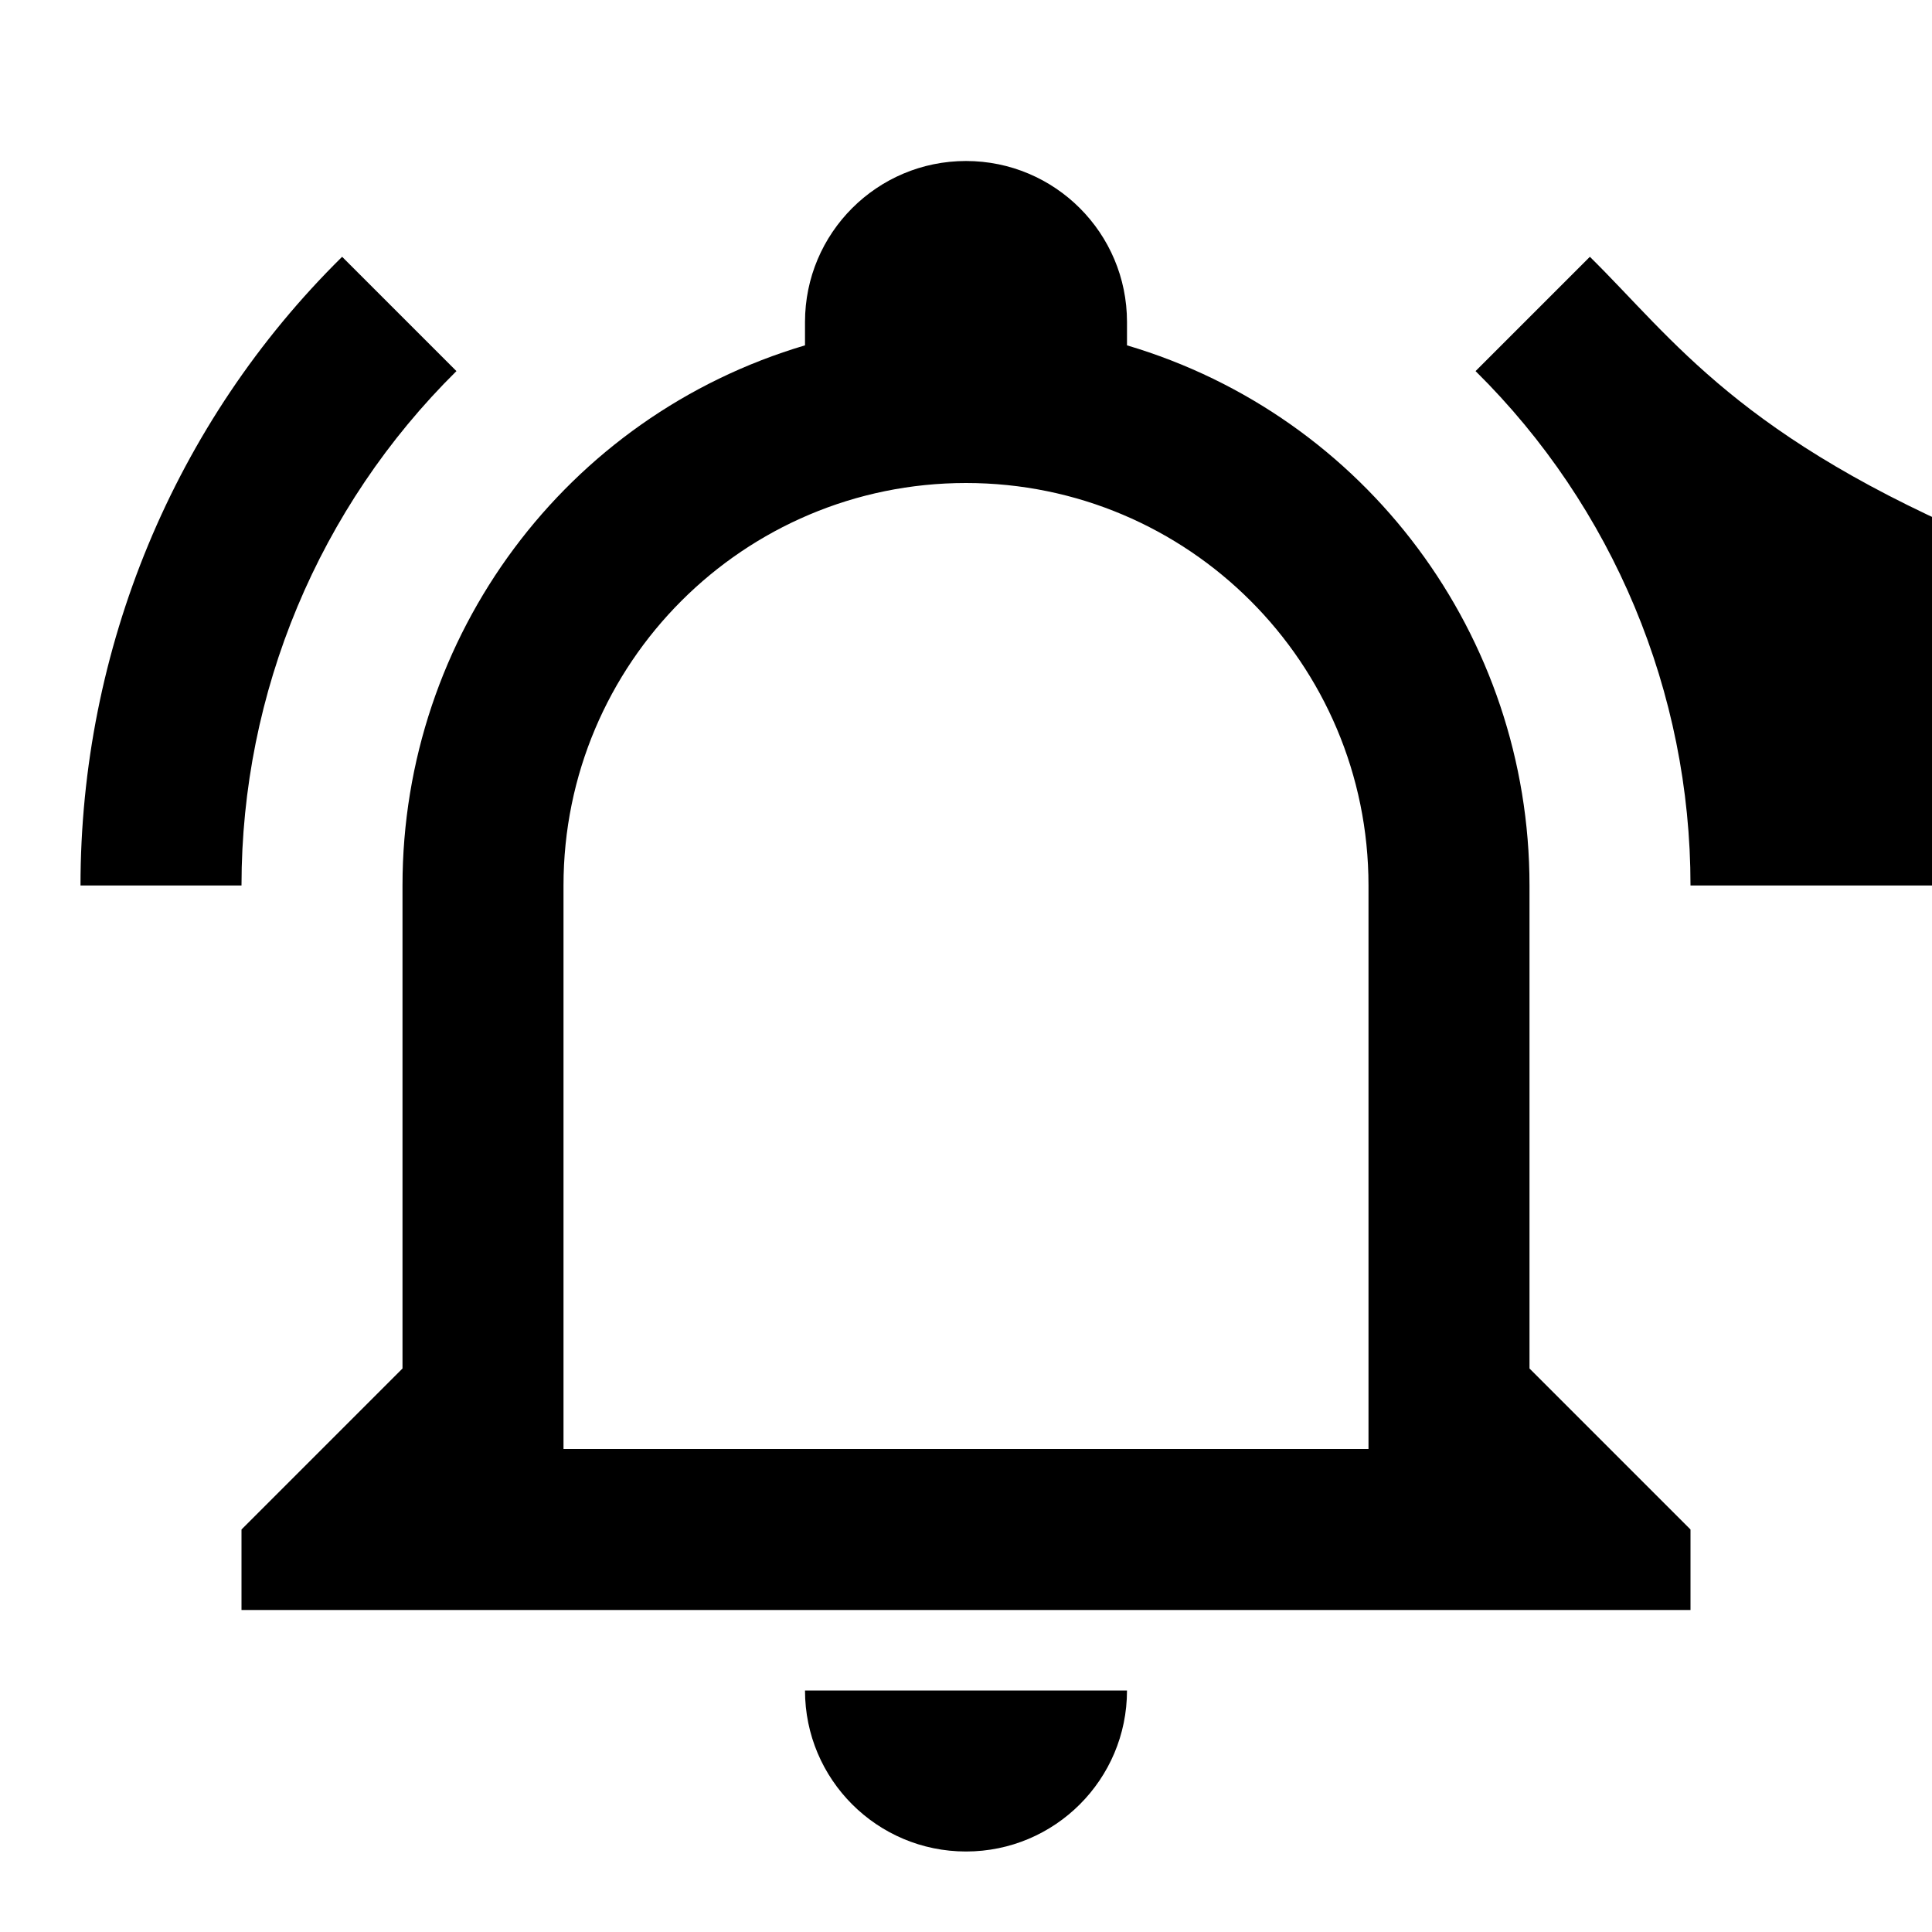
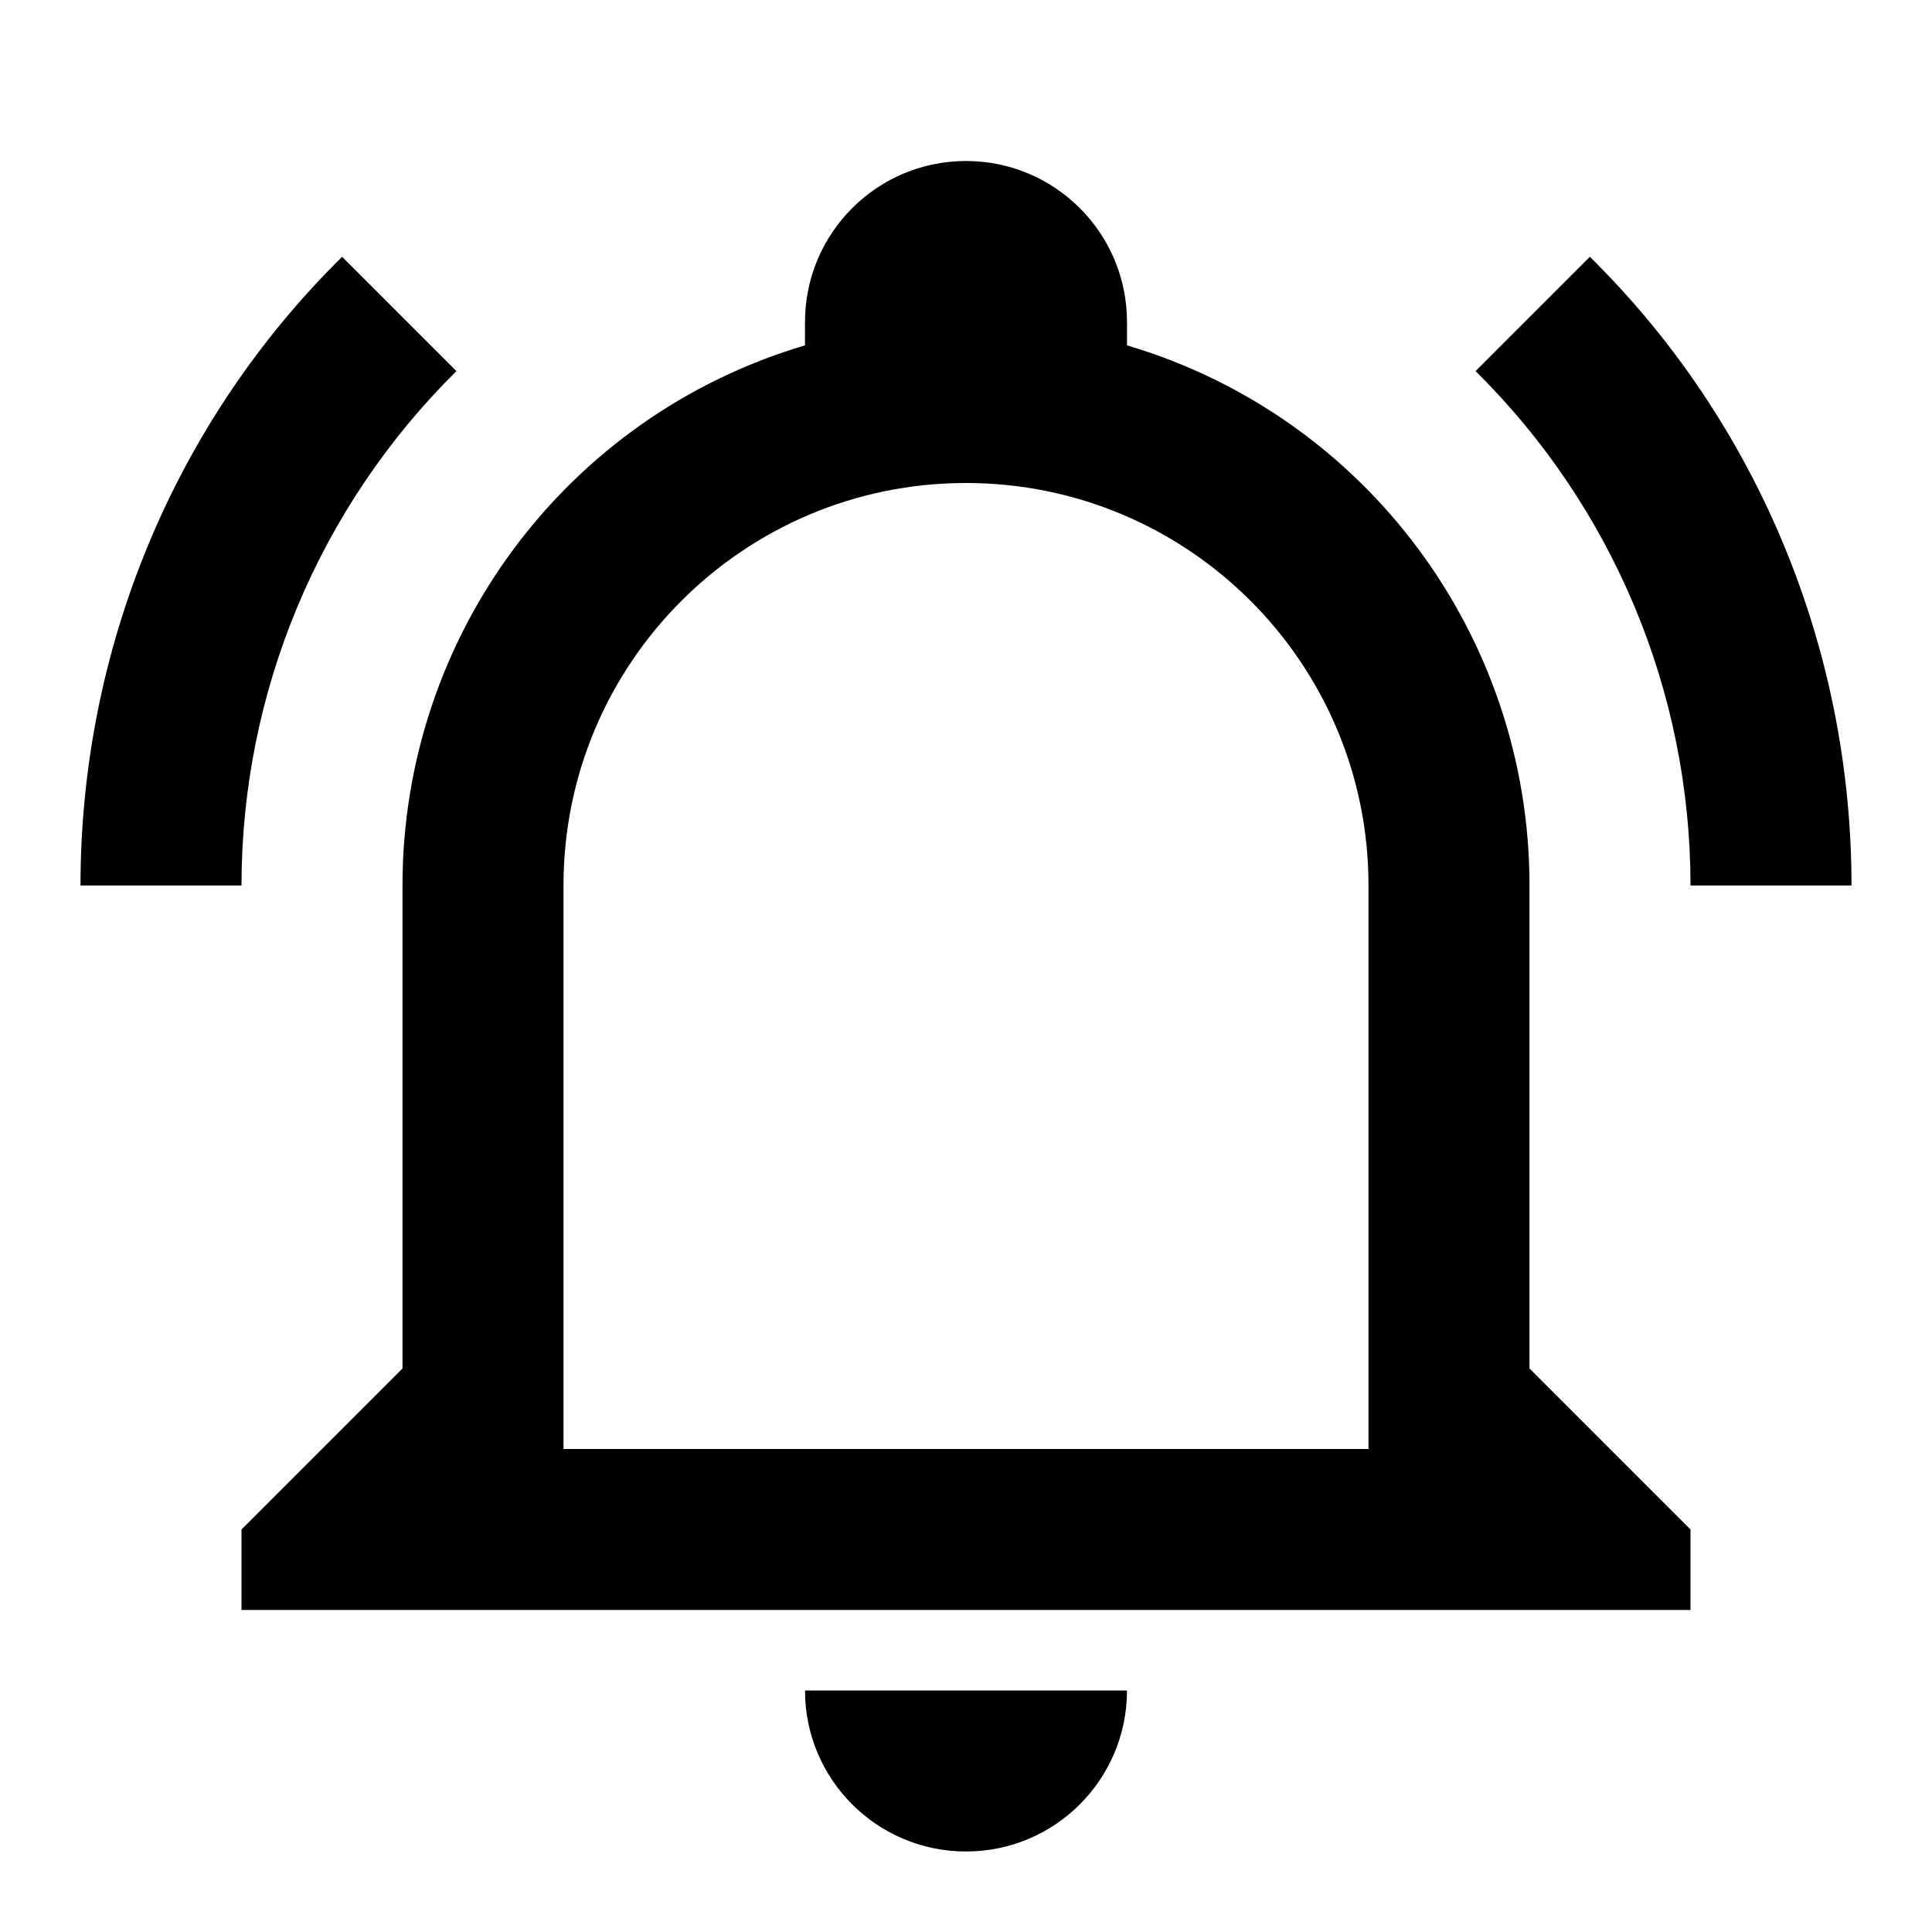
<svg xmlns="http://www.w3.org/2000/svg" viewBox="0 0 24 24">
-   <path d="M10,21H14A2,2 0 0,1 12,23A2,2 0 0,1 10,21M21,19V20H3V19L5,17V11C5,7.9 7.03,5.17 10,4.29C10,4.19 10,4.1 10,4A2,2 0 0,1 12,2A2,2 0 0,1 14,4C14,4.1 14,4.19 14,4.29C16.97,5.17 19,7.9 19,11V17L21,19M17,11A5,5 0 0,0 12,6A5,5 0 0,0 7,11V18H17V11M19.75,3.19L18.33,4.61C20.04,6.3 21,8.6 21,11h23C23,8.07 21.84,5.25 19.75,3.19M1,11H3C3,8.6 3.96,6.3 5.67,4.61L4.25,3.19C2.16,5.25 1,8.07 1,11Z" />
+   <path d="M10,21H14A2,2 0 0,1 12,23A2,2 0 0,1 10,21M21,19V20H3V19L5,17V11C5,7.9 7.03,5.17 10,4.29C10,4.19 10,4.1 10,4A2,2 0 0,1 12,2A2,2 0 0,1 14,4C14,4.1 14,4.19 14,4.29C16.97,5.17 19,7.9 19,11V17L21,19M17,11A5,5 0 0,0 12,6A5,5 0 0,0 7,11V18H17V11M19.75,3.19L18.33,4.61C20.04,6.3 21,8.6 21,11H23C23,8.07 21.84,5.25 19.75,3.19M1,11H3C3,8.6 3.96,6.3 5.67,4.61L4.25,3.19C2.16,5.25 1,8.07 1,11Z" />
</svg>
